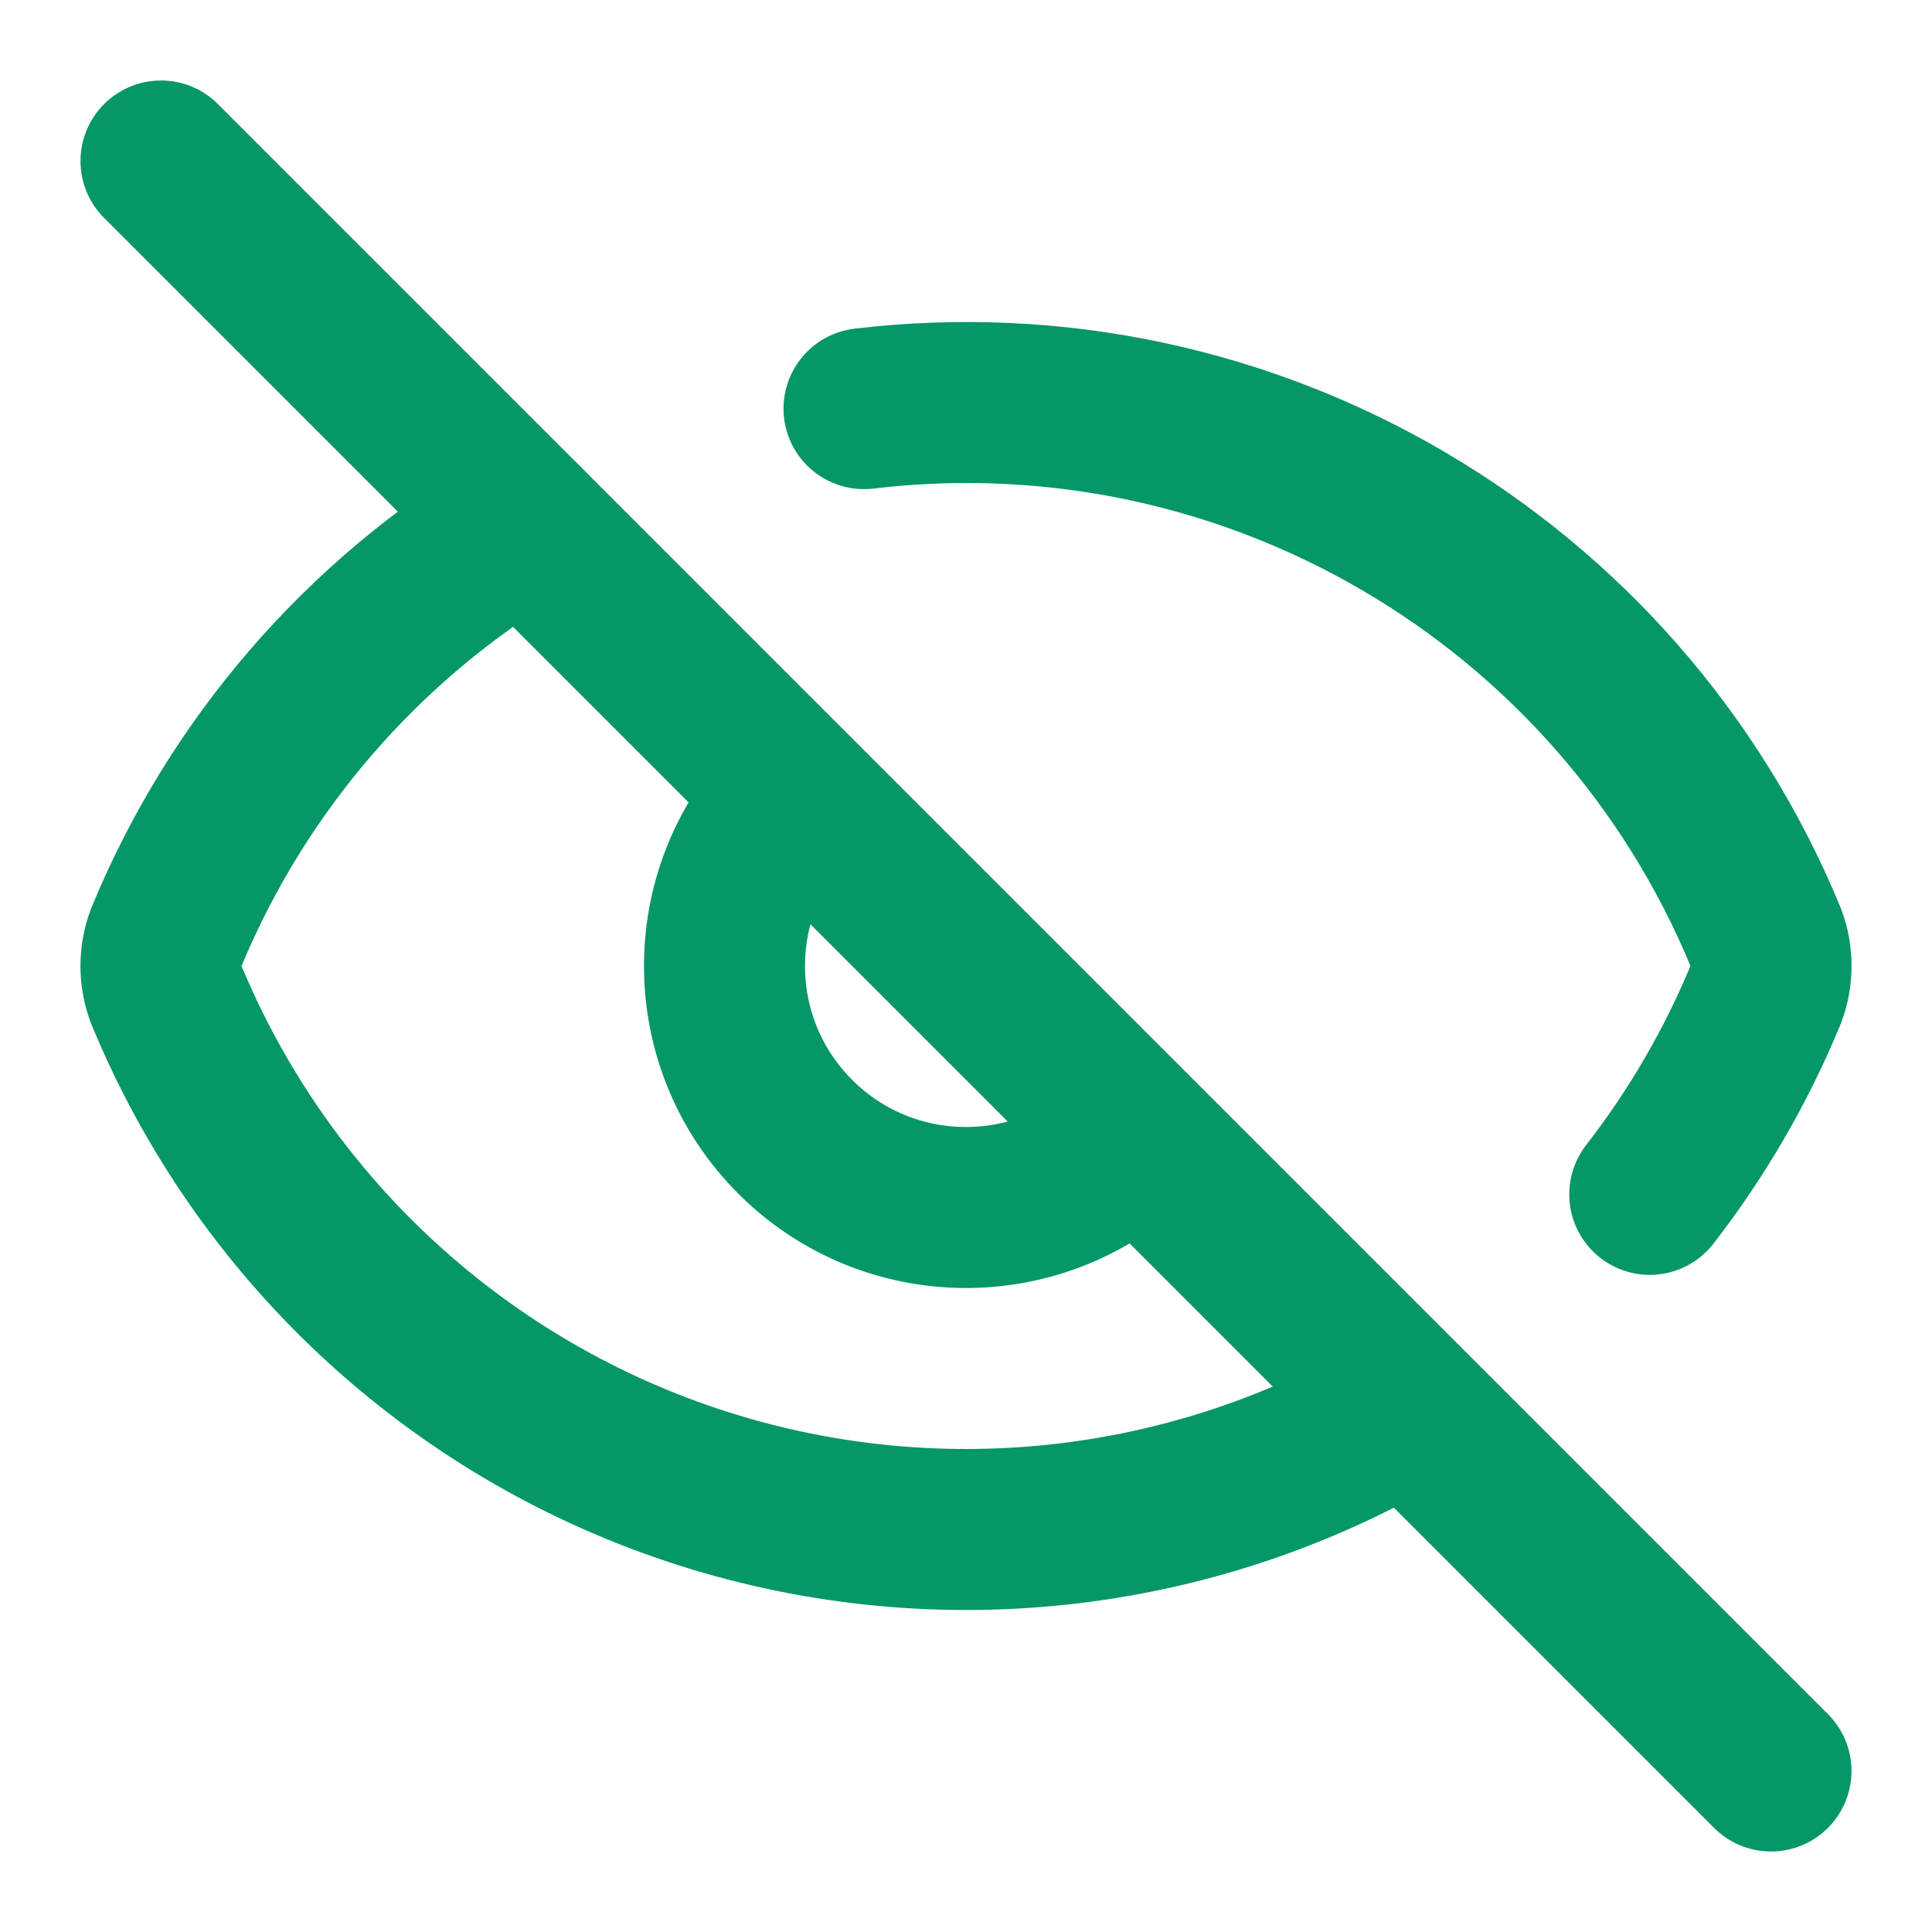
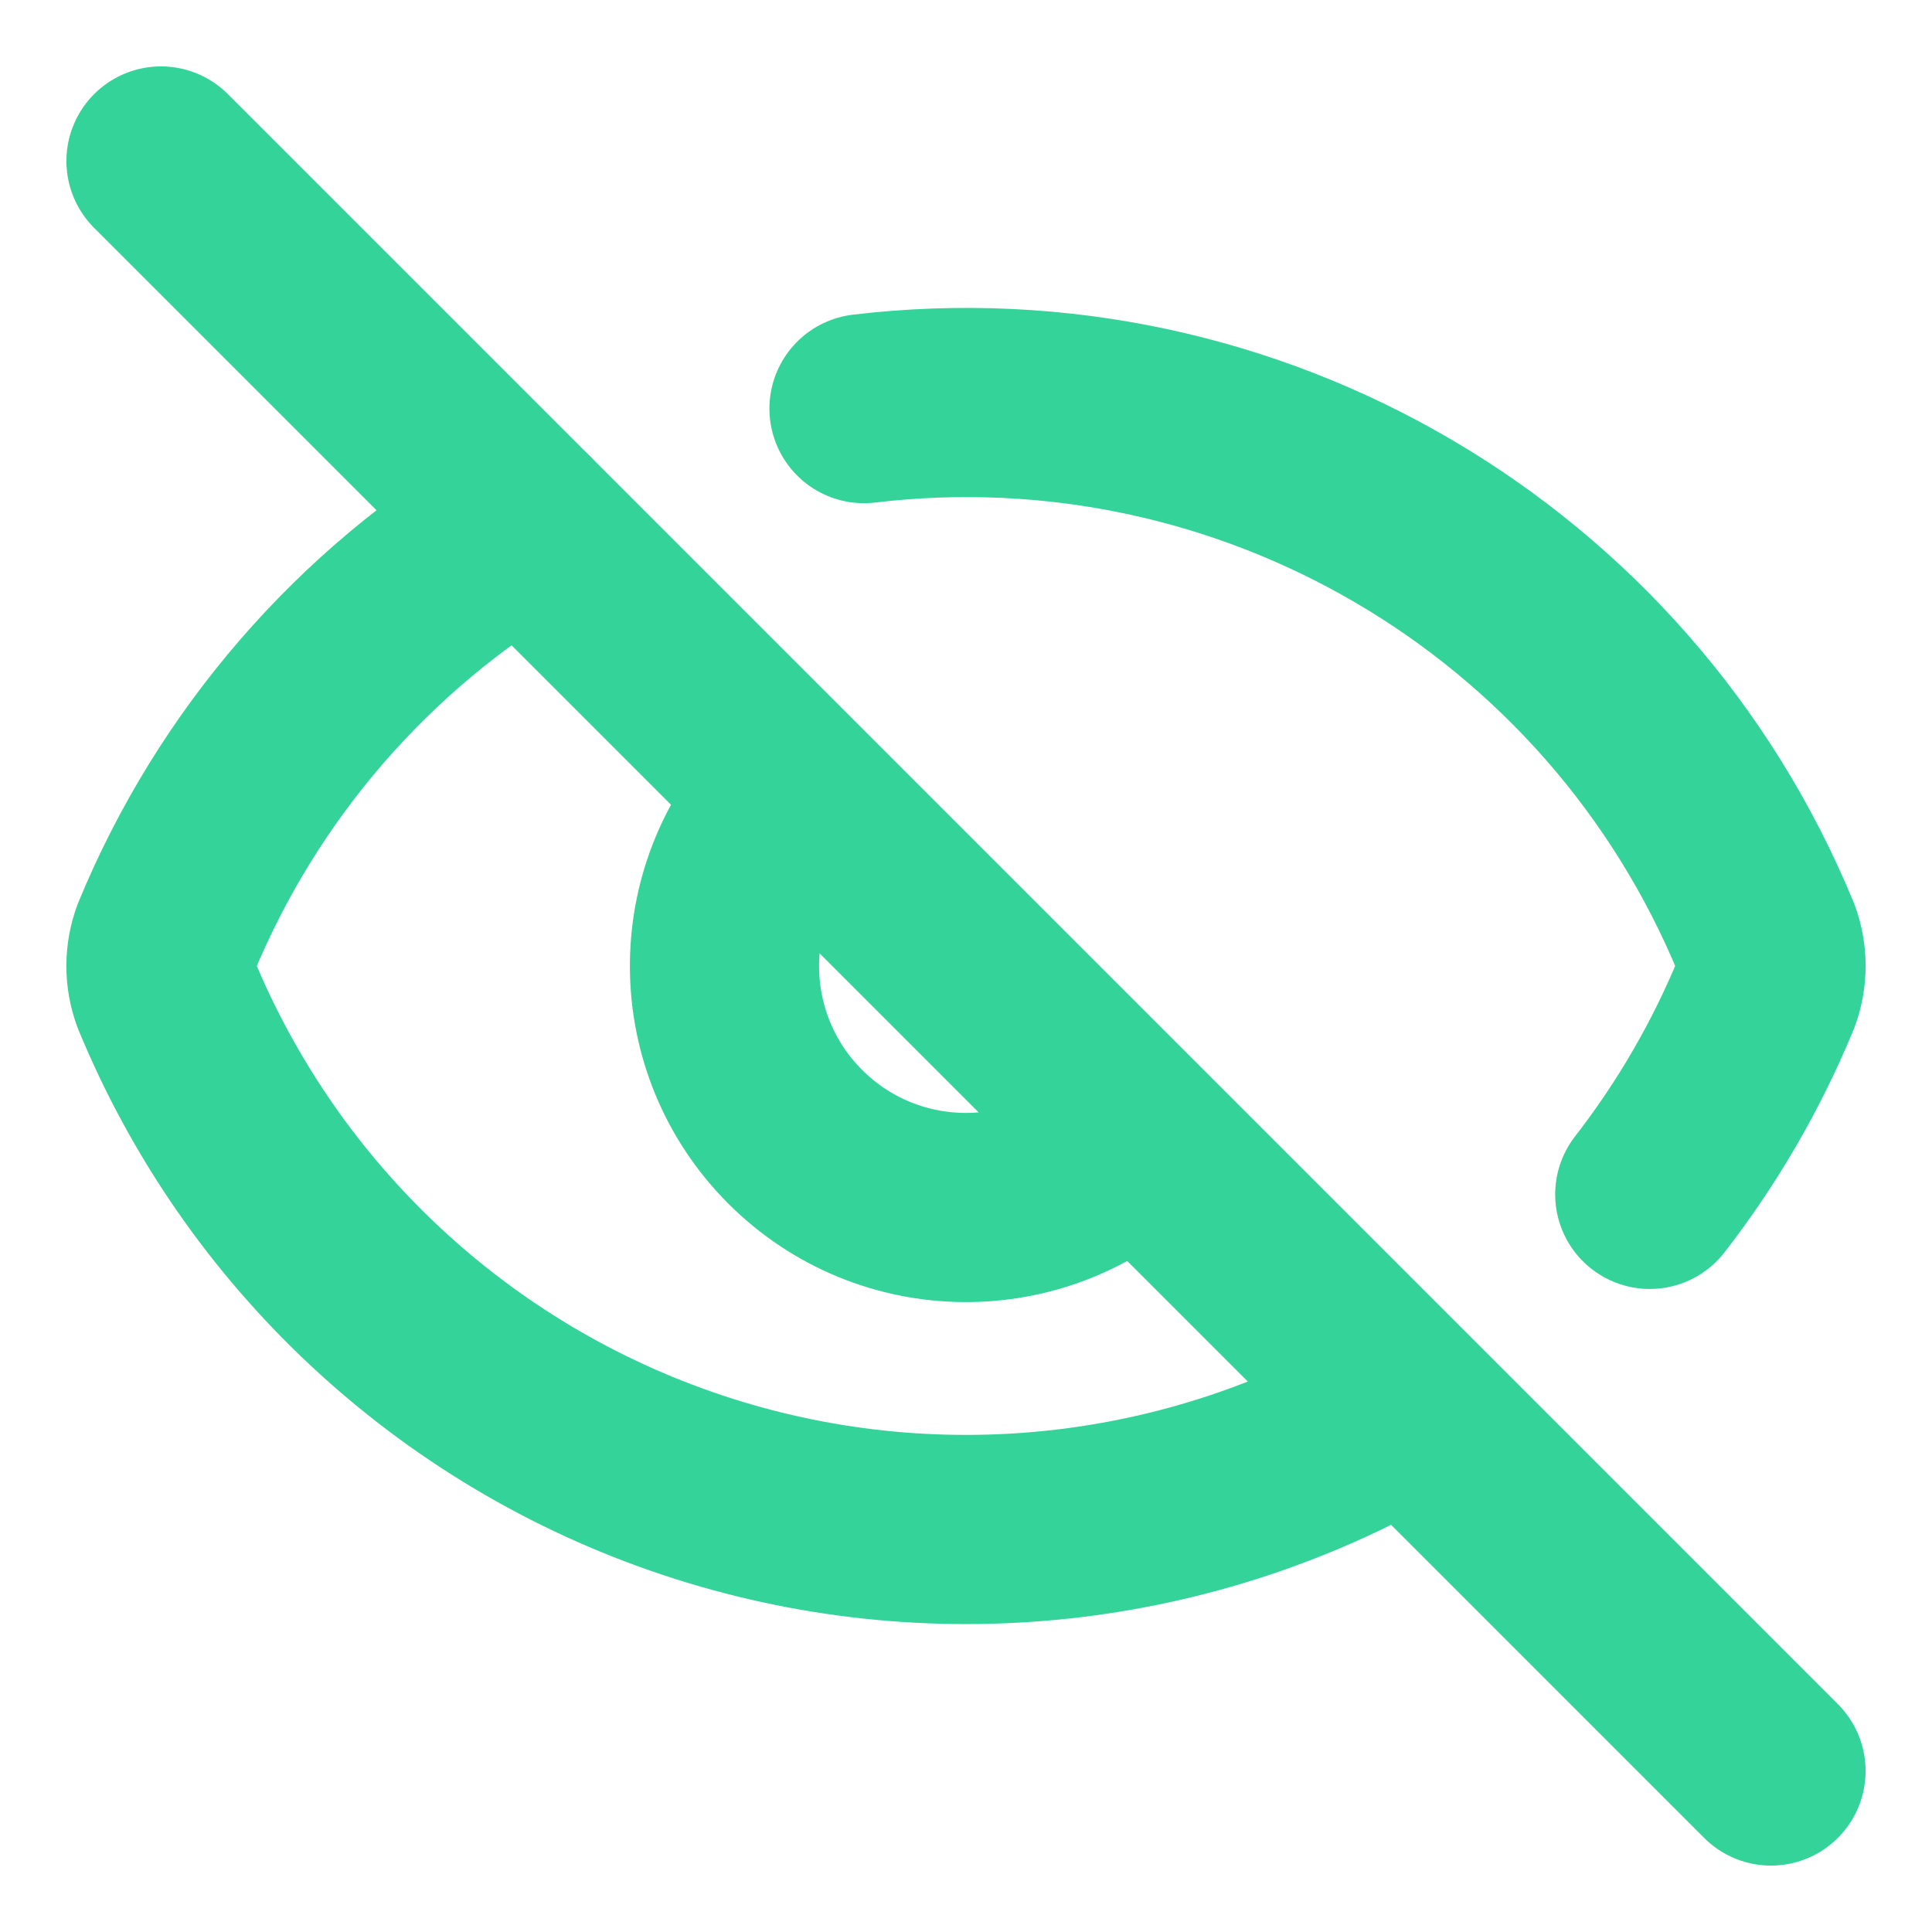
- <svg xmlns="http://www.w3.org/2000/svg" width="24" height="24" viewBox="0 0 24 24" fill="none" stroke="#059669" stroke-width="2" stroke-linecap="round" stroke-linejoin="round">
+ <svg xmlns="http://www.w3.org/2000/svg" width="24" height="24" viewBox="0 0 24 24" fill="none" stroke="#34d399" stroke-width="2.35" stroke-linecap="round" stroke-linejoin="round">
  <path d="M10.733 5.076a10.744 10.744 0 0 1 11.205 6.575 1 1 0 0 1 0 .696 10.747 10.747 0 0 1-1.444 2.49" />
  <path d="M14.084 14.158a3 3 0 0 1-4.242-4.242" />
  <path d="M17.479 17.499a10.75 10.75 0 0 1-15.417-5.151 1 1 0 0 1 0-.696 10.75 10.75 0 0 1 4.446-5.143" />
  <path d="m2 2 20 20" />
</svg>
